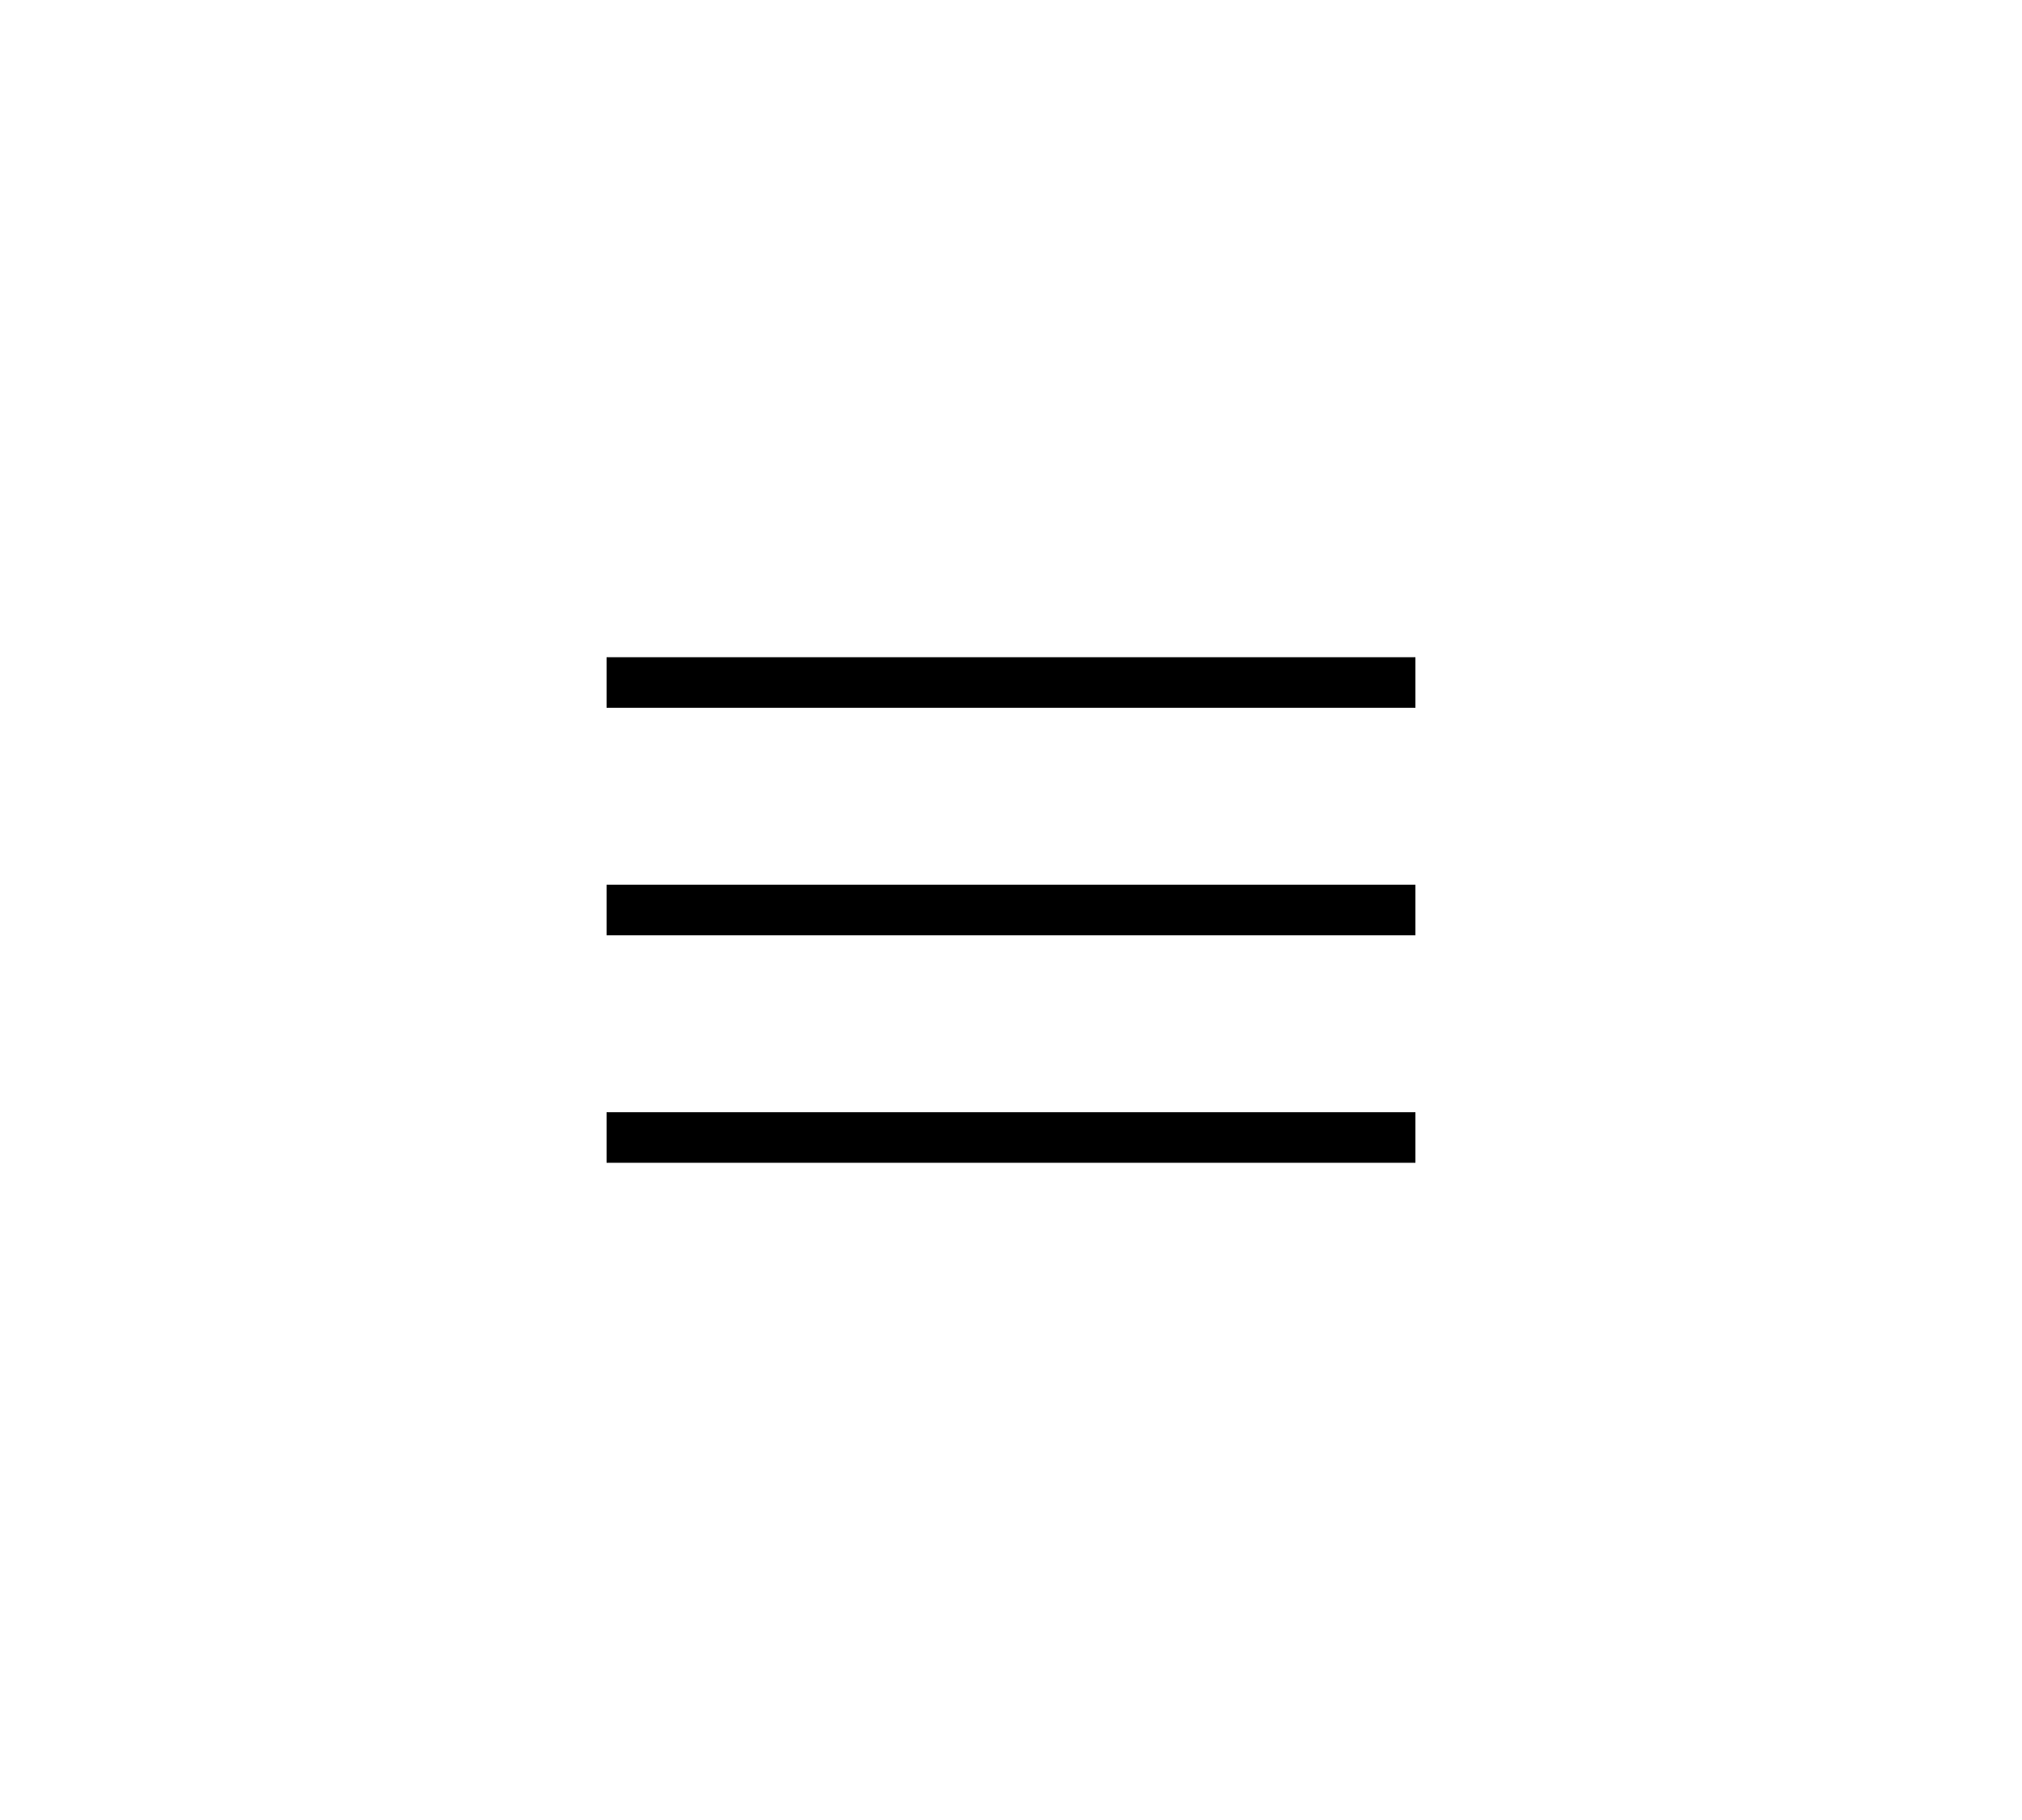
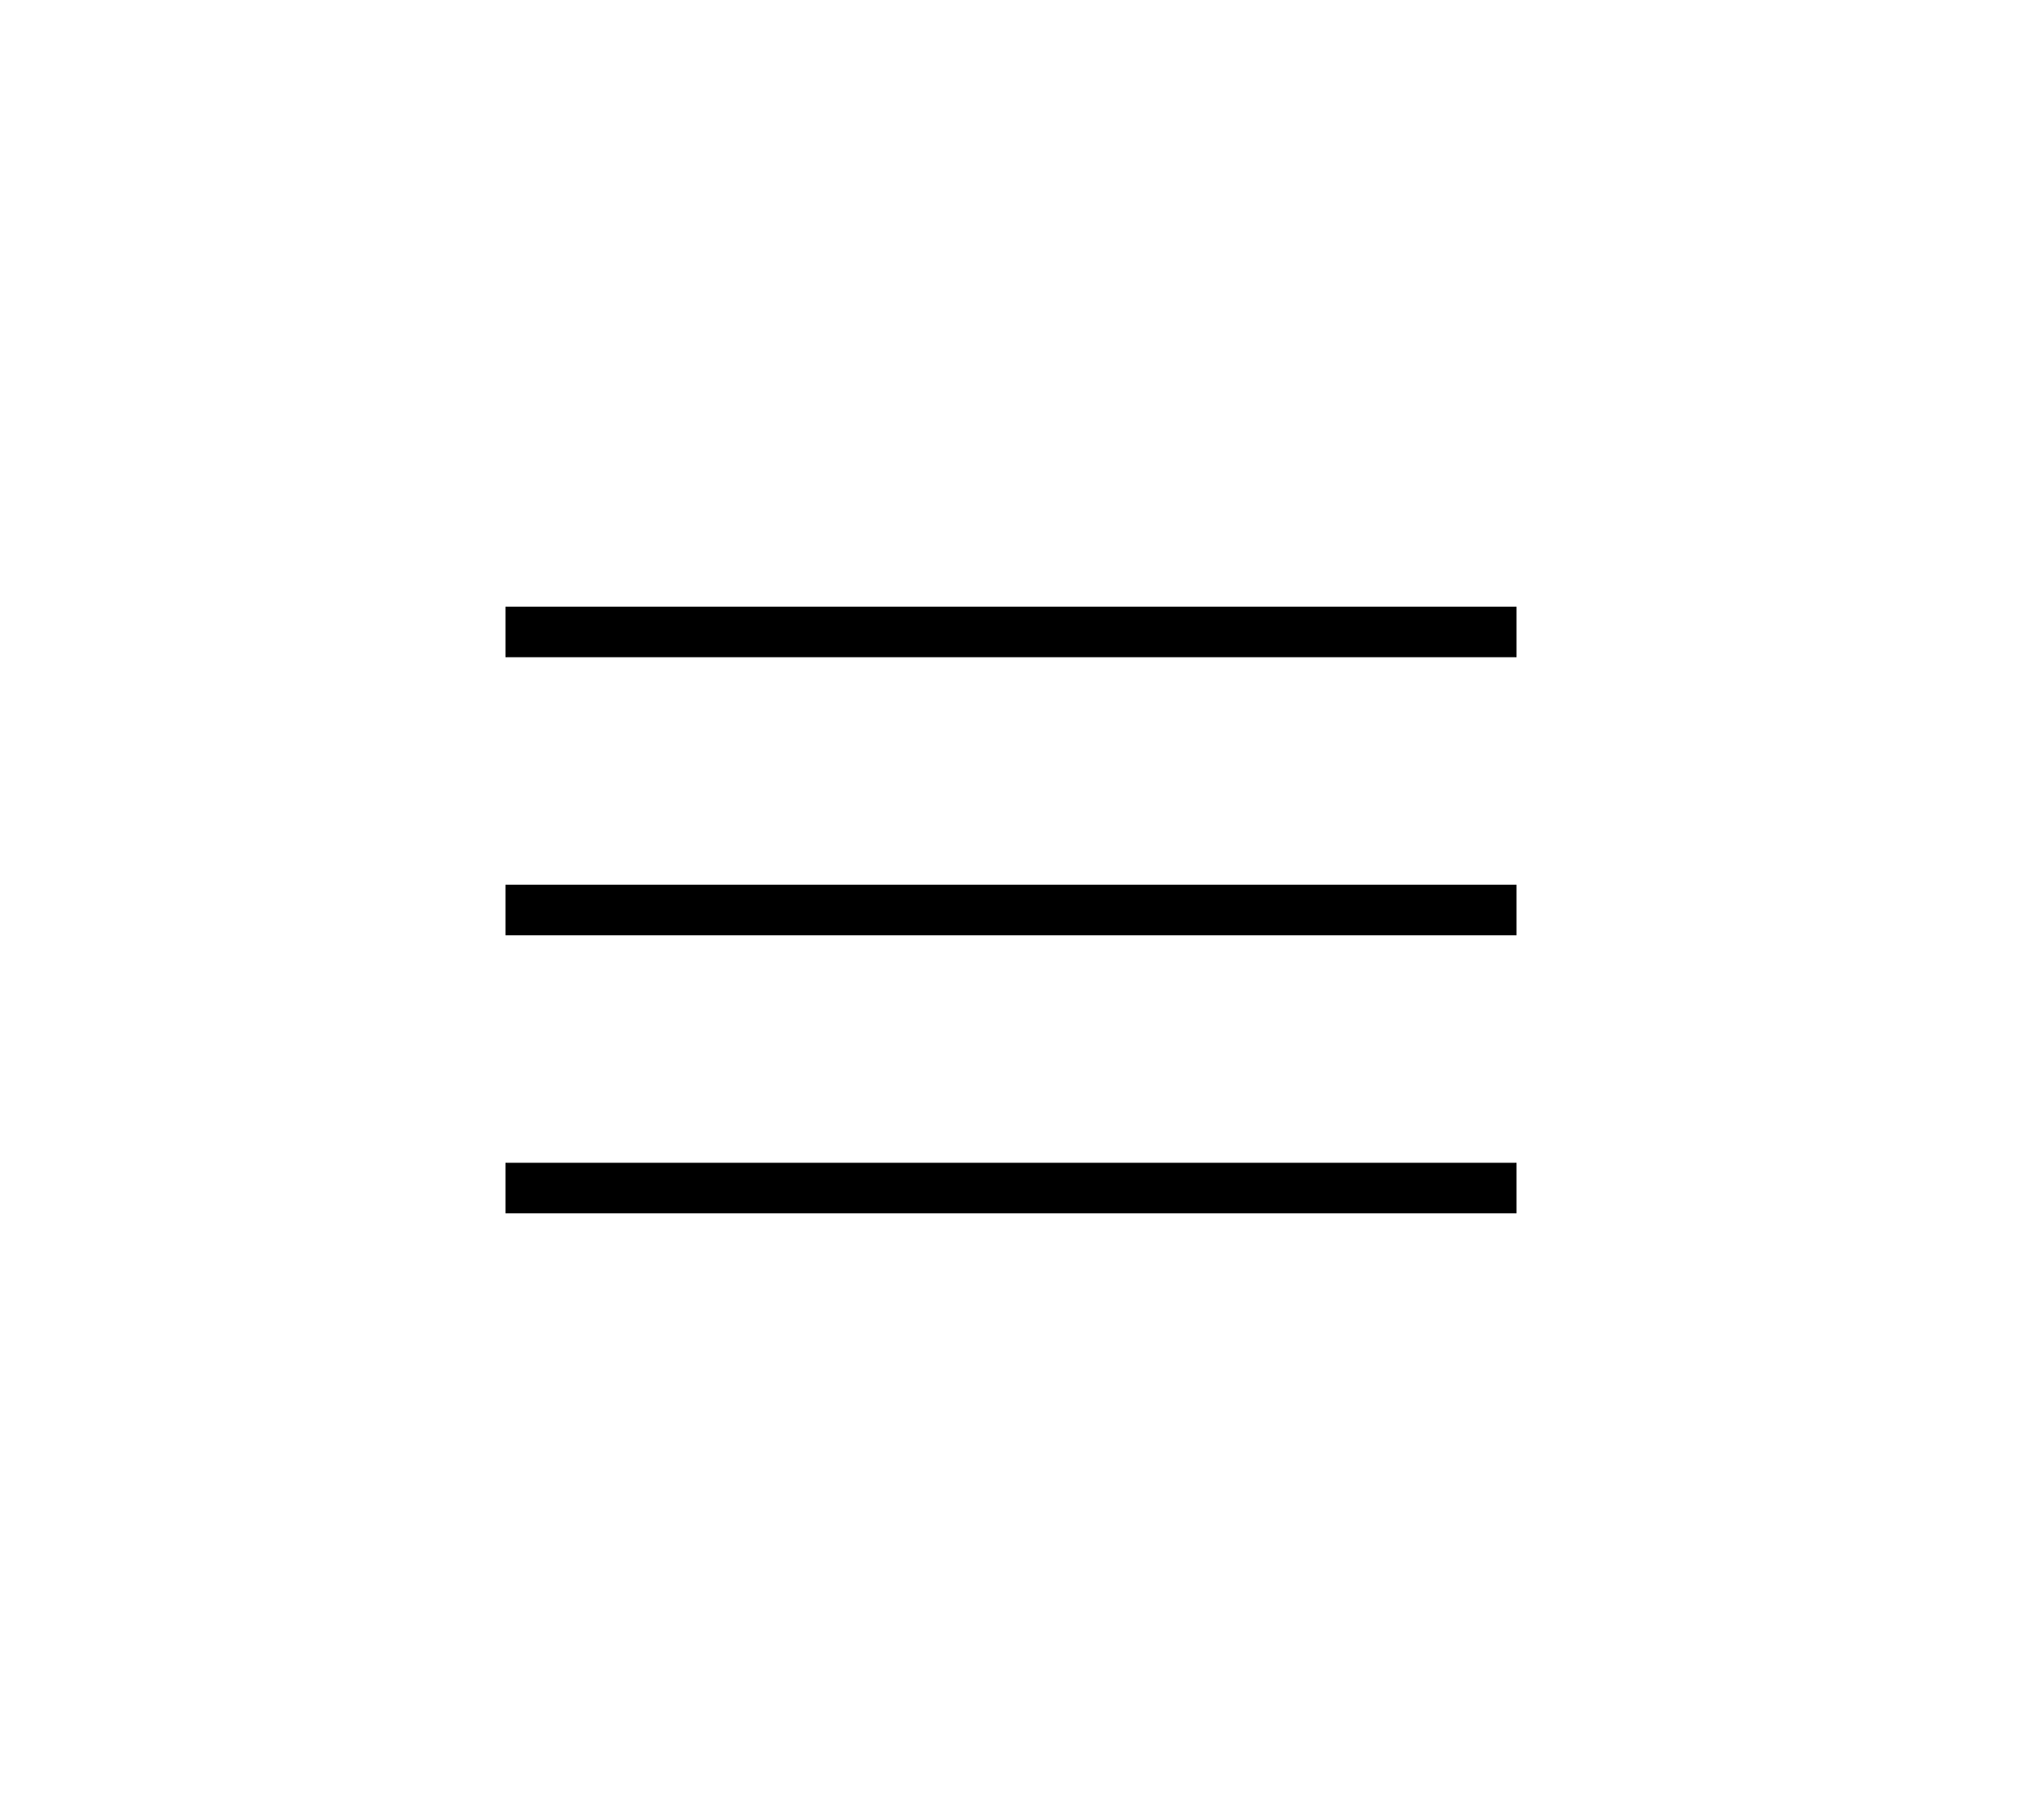
- <svg xmlns="http://www.w3.org/2000/svg" width="100%" height="100%" viewBox="0 0 40 36" version="1.1" xml:space="preserve" style="fill-rule:evenodd;clip-rule:evenodd;stroke-linejoin:round;stroke-miterlimit:2;">
-   <g transform="matrix(0.8,0,0,1,1.6,9.5)">
-     <rect x="13" y="8" width="20" height="1" />
-   </g>
-   <g transform="matrix(0.8,0,0,1,1.6,5)">
-     <rect x="13" y="8" width="20" height="1" />
-   </g>
-   <g transform="matrix(0.8,0,0,1,1.6,14)">
-     <rect x="13" y="8" width="20" height="1" />
-   </g>
+ <svg xmlns="http://www.w3.org/2000/svg" width="40" height="36" viewBox="0 0 40 36" fill="none">
+   <rect x="10" y="23" width="20" height="1" fill="black" />
+   <rect x="10" y="12" width="20" height="1" fill="black" />
+   <rect x="10" y="17.5" width="20" height="1" fill="black" />
</svg>
